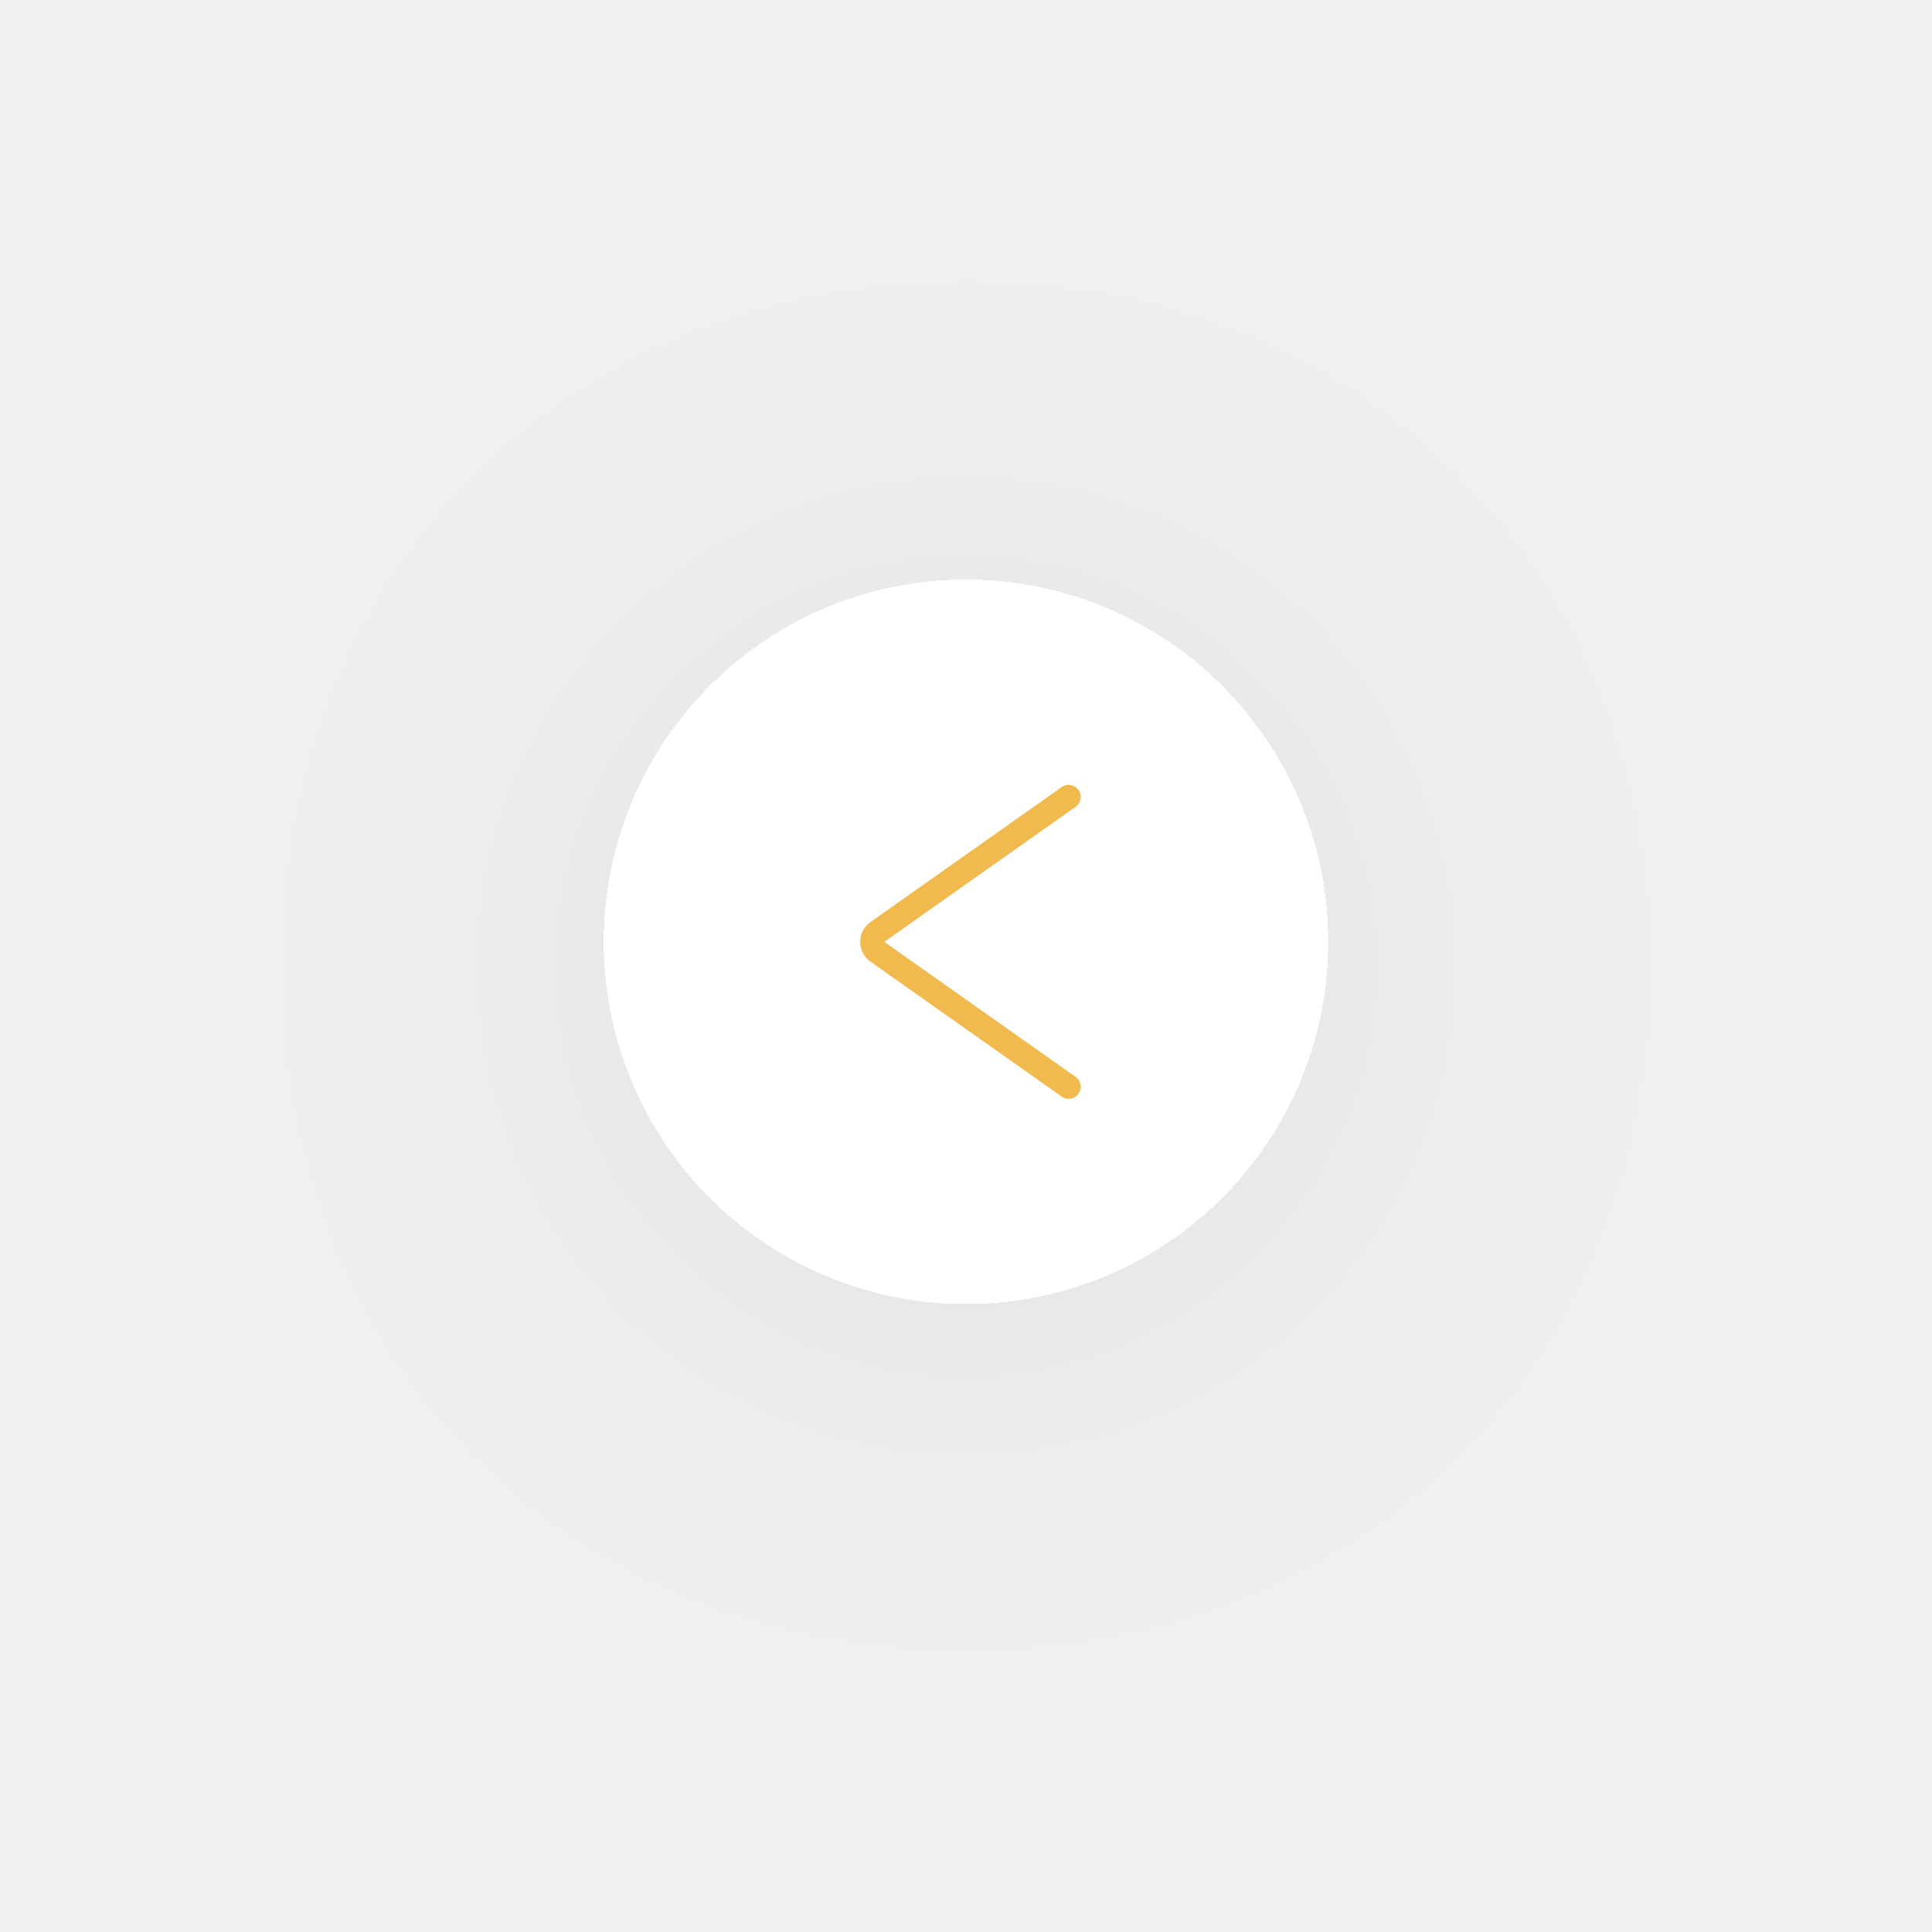
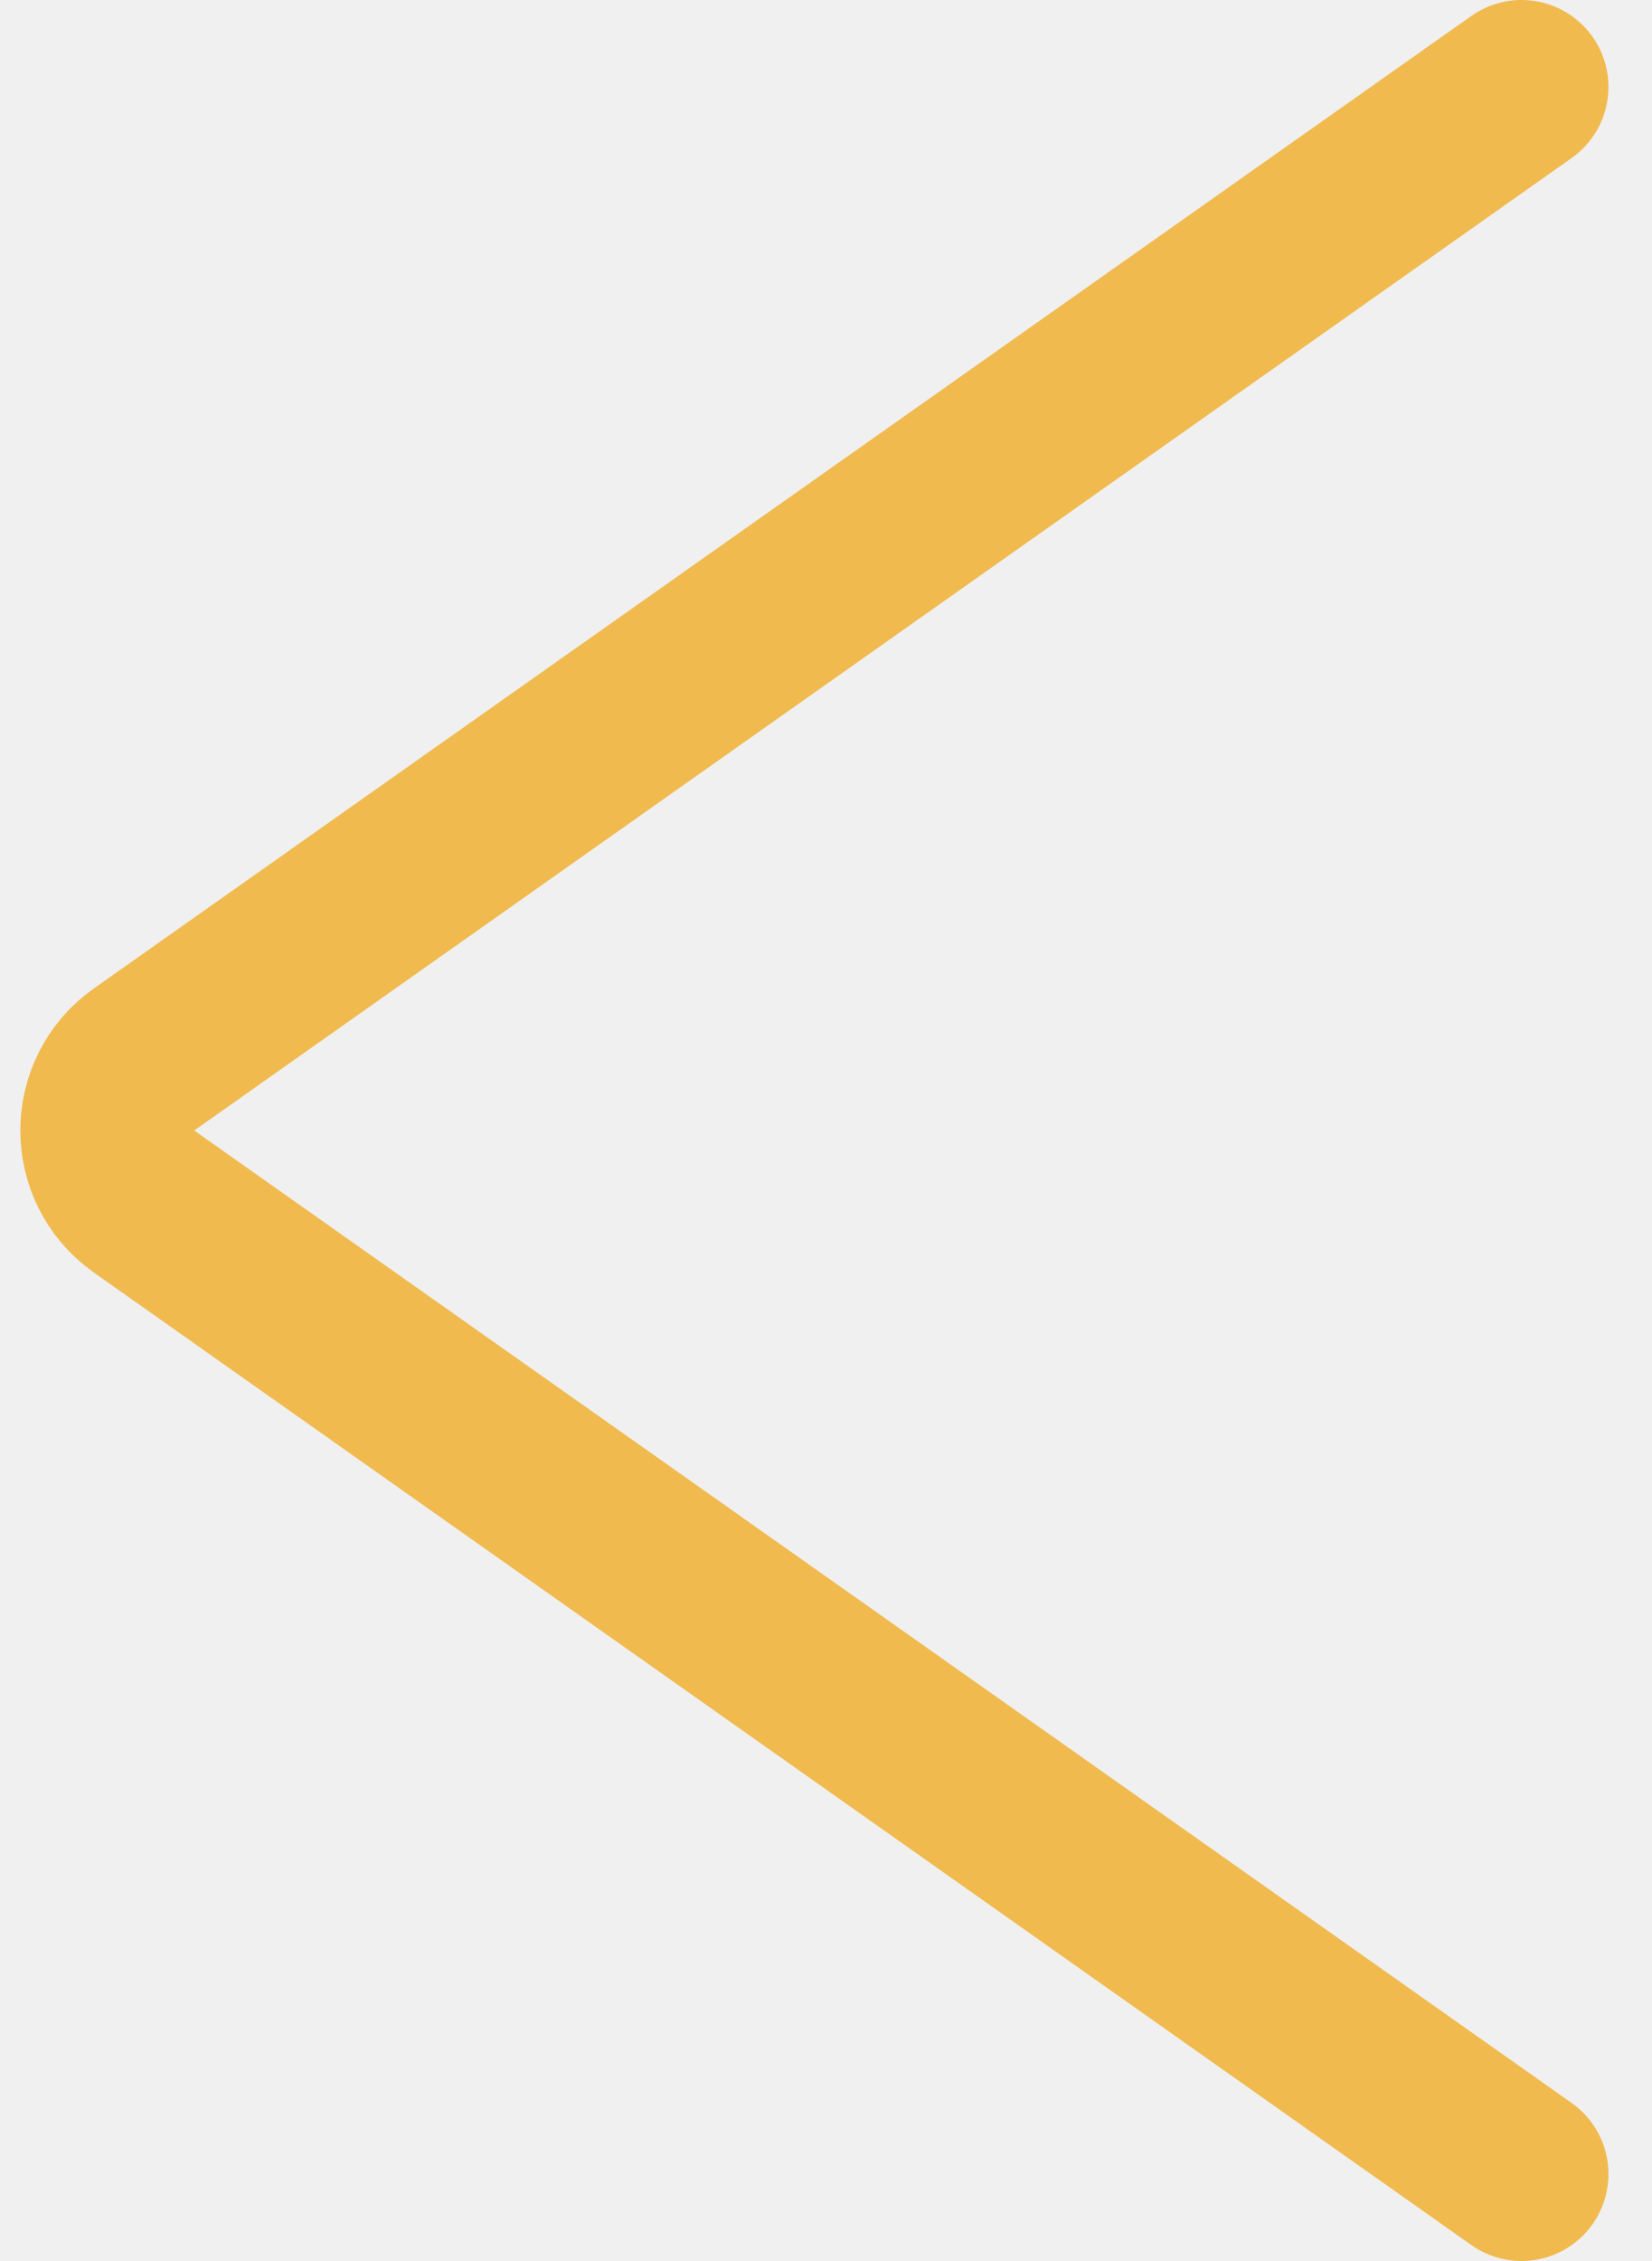
- <svg xmlns="http://www.w3.org/2000/svg" width="160" height="160" viewBox="0 0 160 160" fill="none">
-   <g filter="url(#filter0_d_114_600)">
-     <rect width="60" height="60" rx="30" transform="matrix(-1 0 0 1 110 48)" fill="white" shape-rendering="crispEdges" />
-     <path d="M88.5 90L72.657 78.817C72.093 78.419 72.093 77.581 72.657 77.183L88.5 66" stroke="#F0BA4E" stroke-width="2" stroke-linecap="round" />
-   </g>
-   <defs>
-     <filter id="filter0_d_114_600" x="0" y="0" width="160" height="160" filterUnits="userSpaceOnUse" color-interpolation-filters="sRGB">
-       <feFlood flood-opacity="0" result="BackgroundImageFix" />
-       <feColorMatrix in="SourceAlpha" type="matrix" values="0 0 0 0 0 0 0 0 0 0 0 0 0 0 0 0 0 0 127 0" result="hardAlpha" />
-       <feOffset dy="2" />
-       <feGaussianBlur stdDeviation="25" />
-       <feComposite in2="hardAlpha" operator="out" />
-       <feColorMatrix type="matrix" values="0 0 0 0 0 0 0 0 0 0 0 0 0 0 0 0 0 0 0.07 0" />
-       <feBlend mode="normal" in2="BackgroundImageFix" result="effect1_dropShadow_114_600" />
-       <feBlend mode="normal" in="SourceGraphic" in2="effect1_dropShadow_114_600" result="shape" />
-     </filter>
-   </defs>
+ <svg xmlns="http://www.w3.org/2000/svg" width="19" height="26" viewBox="0 0 19 26" fill="none">
+   <path d="M17.5 25L1.657 13.817C1.093 13.419 1.093 12.581 1.657 12.183L17.5 1" stroke="#F0BA4E" stroke-width="2" stroke-linecap="round" />
</svg>
